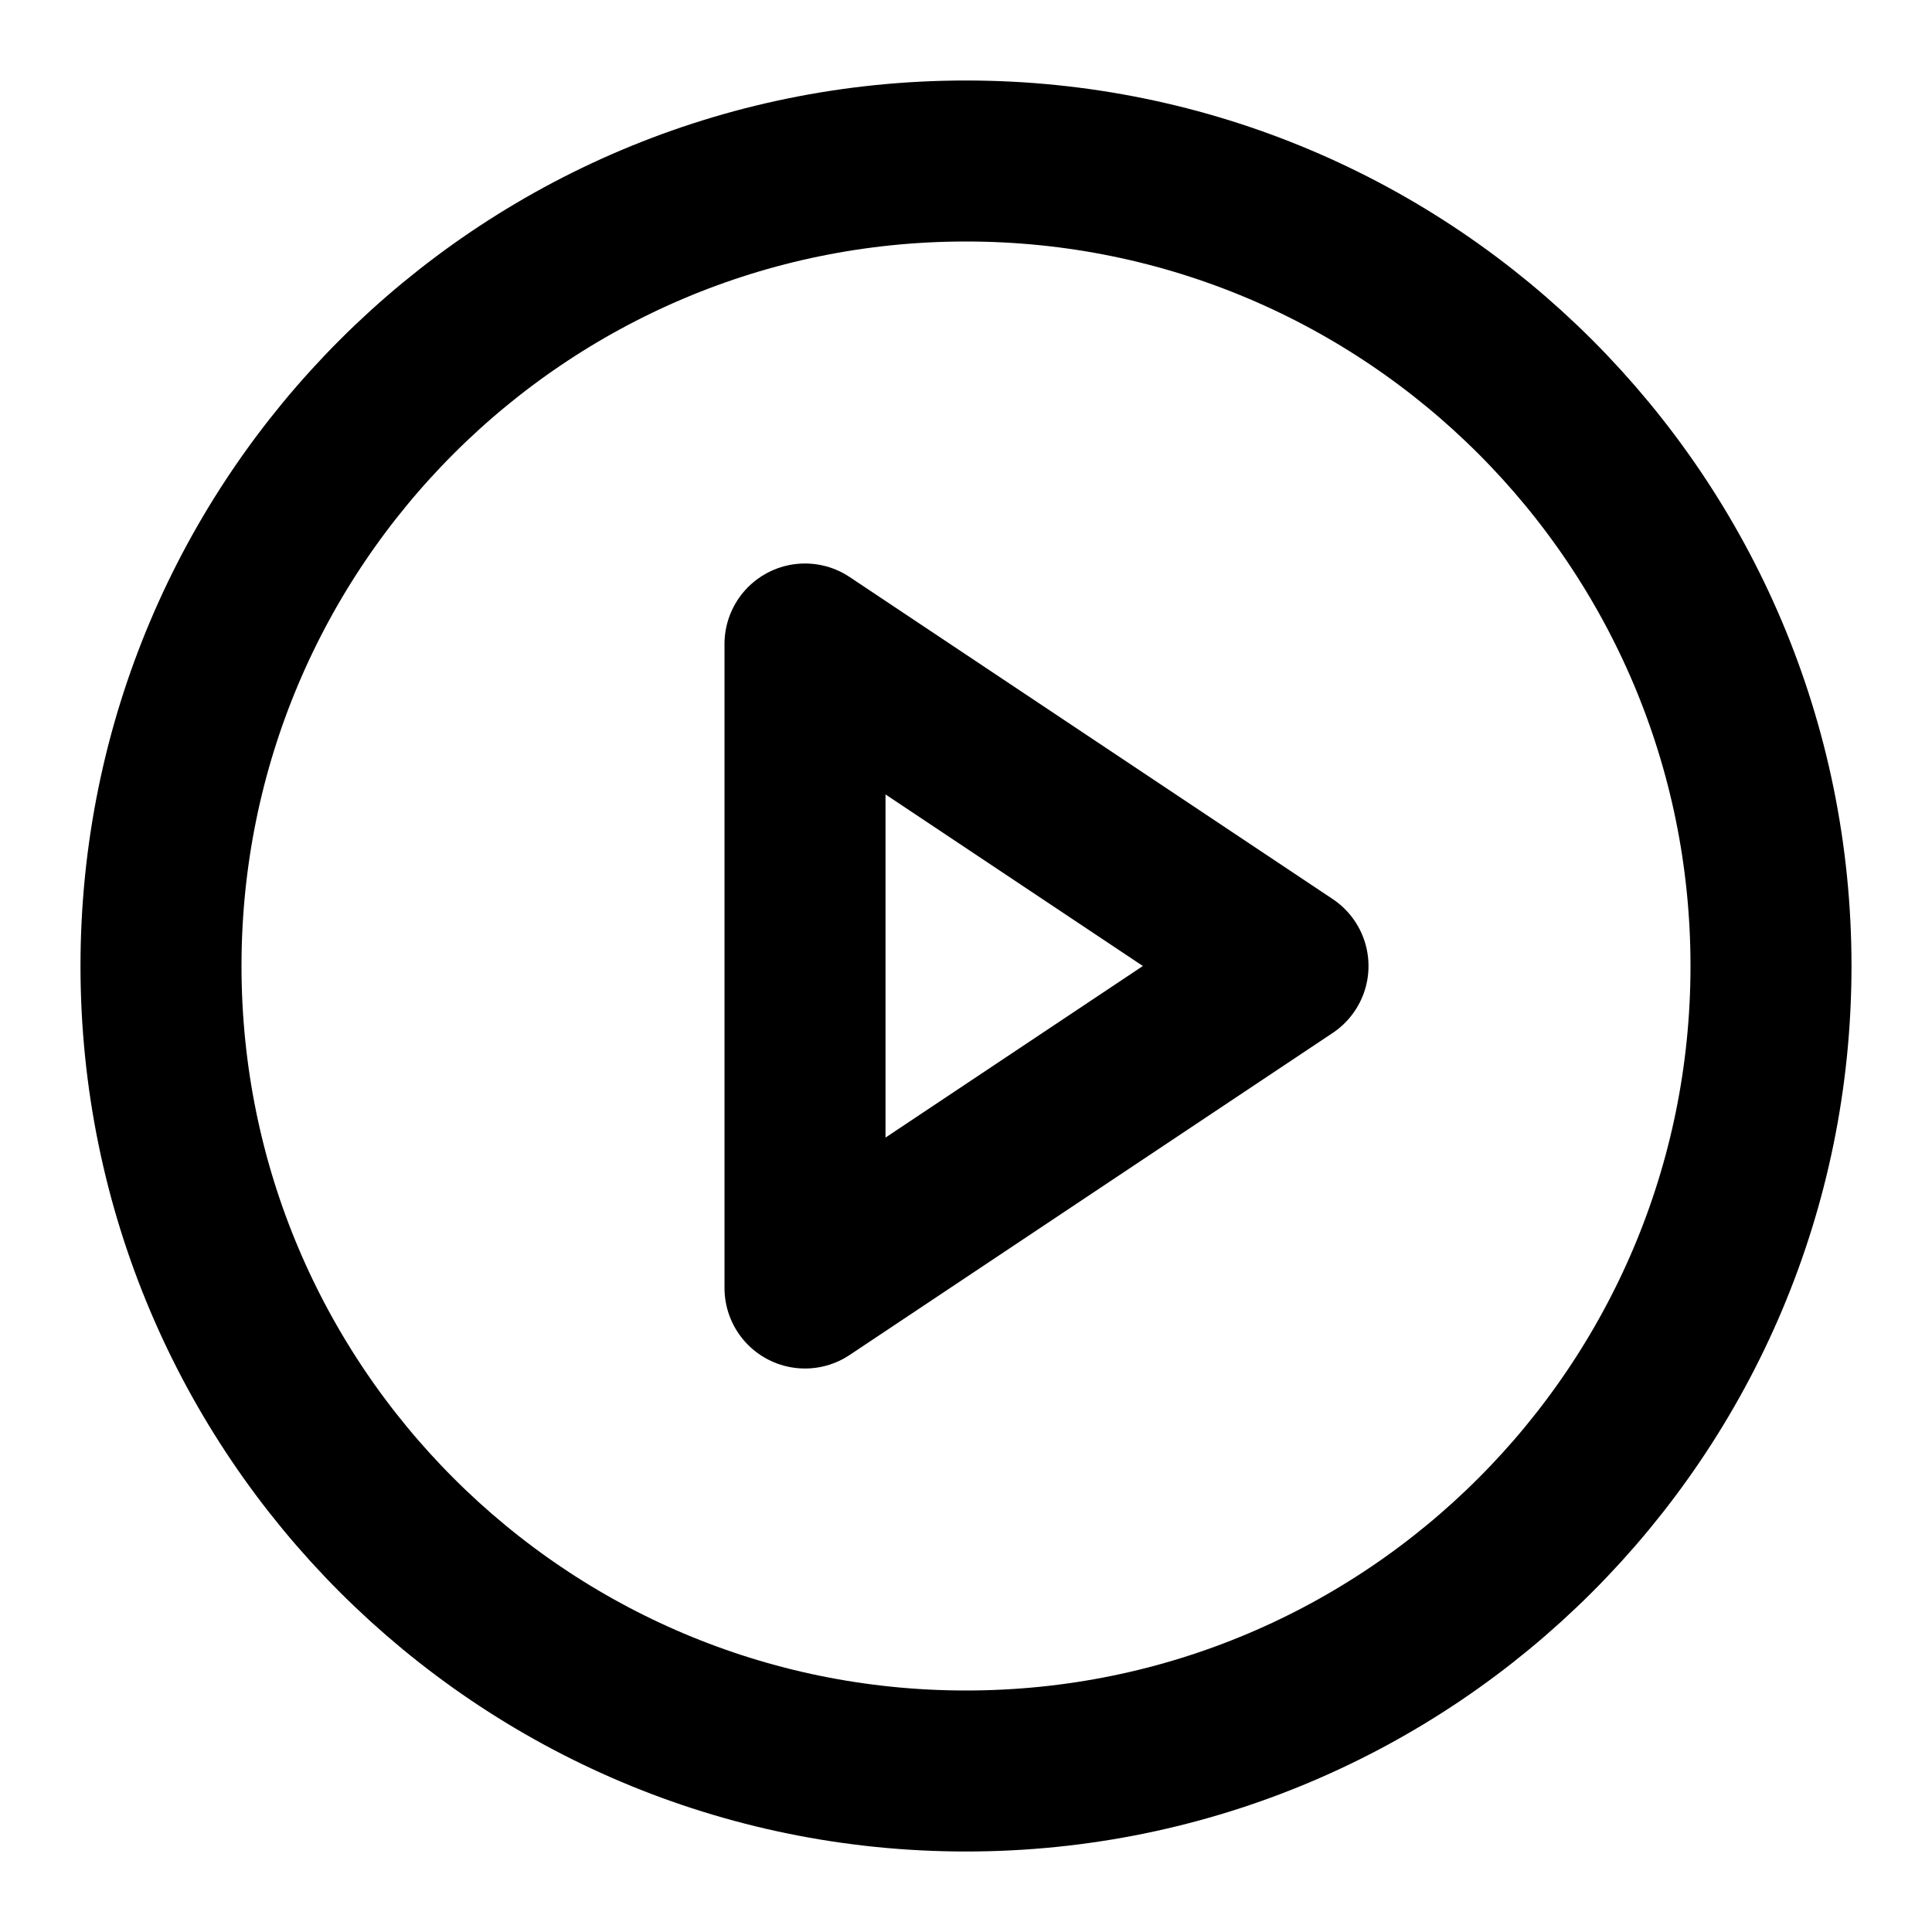
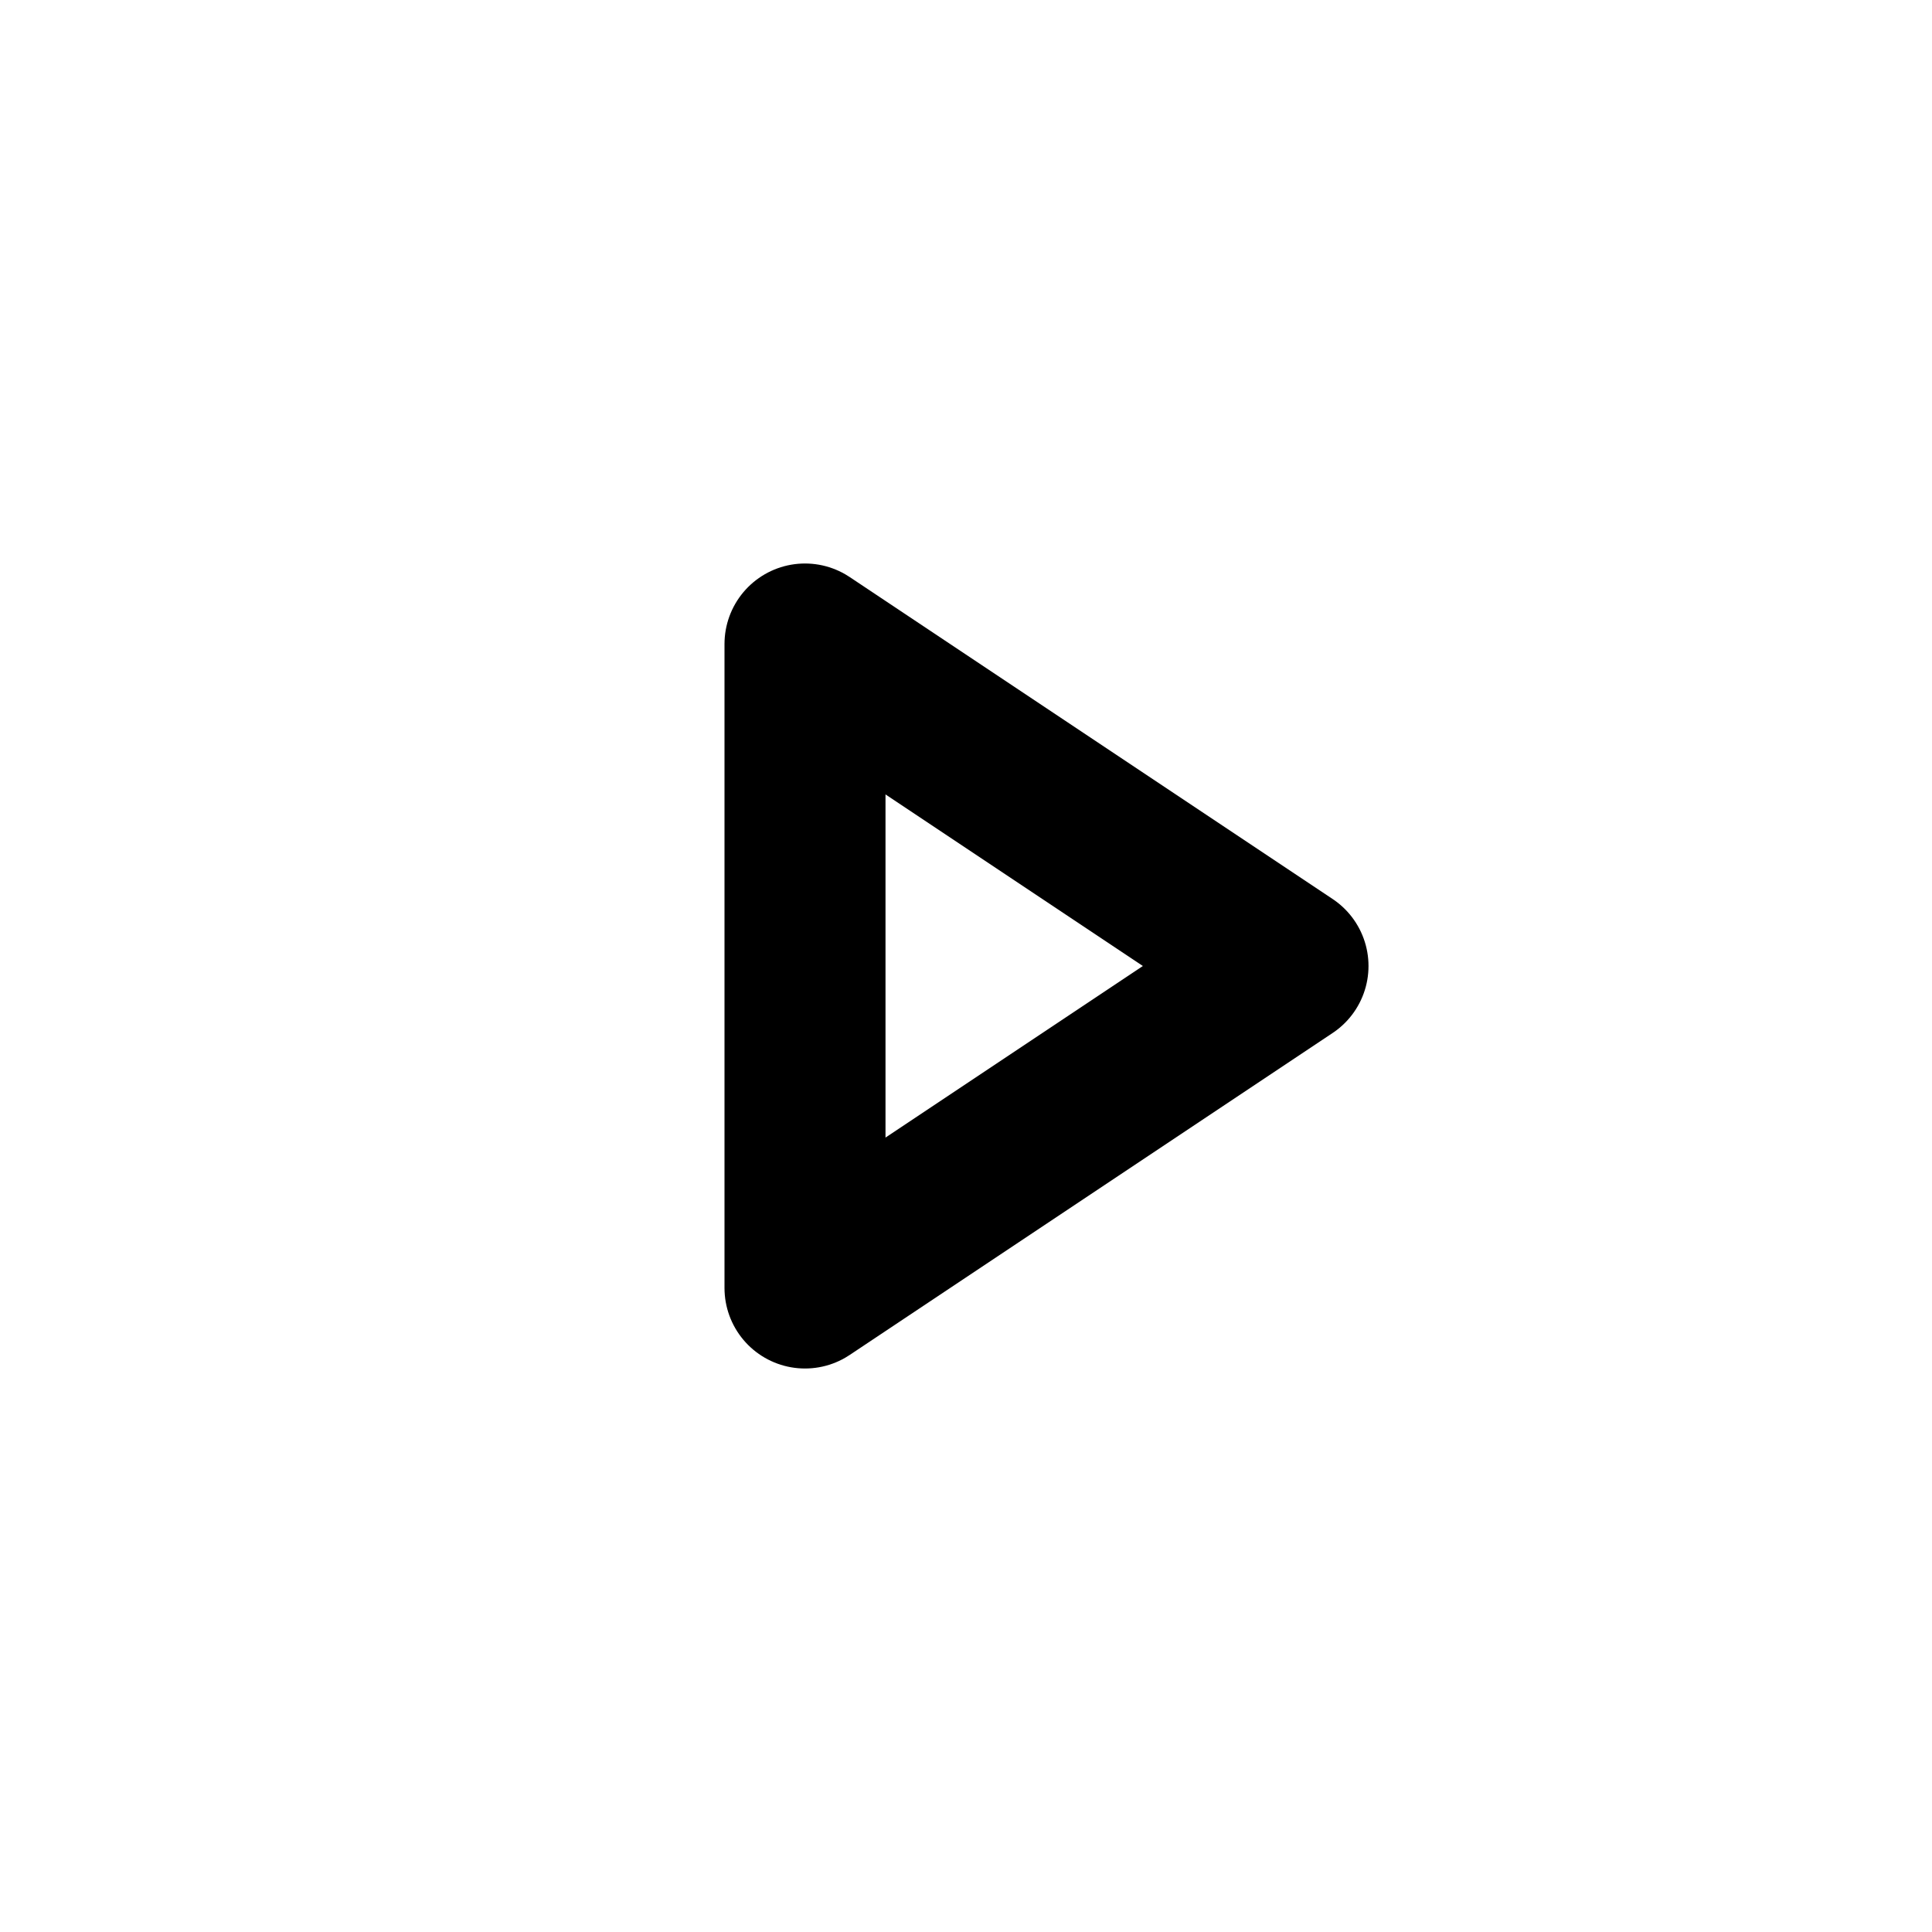
<svg xmlns="http://www.w3.org/2000/svg" viewBox="0 0 24 24" fill="none" stroke="currentColor" stroke-width="2" stroke-linecap="round" stroke-linejoin="round">
-   <circle cx="12" cy="12" r="10" />
  <polygon points="10 8 16 12 10 16 10 8" />
</svg>
